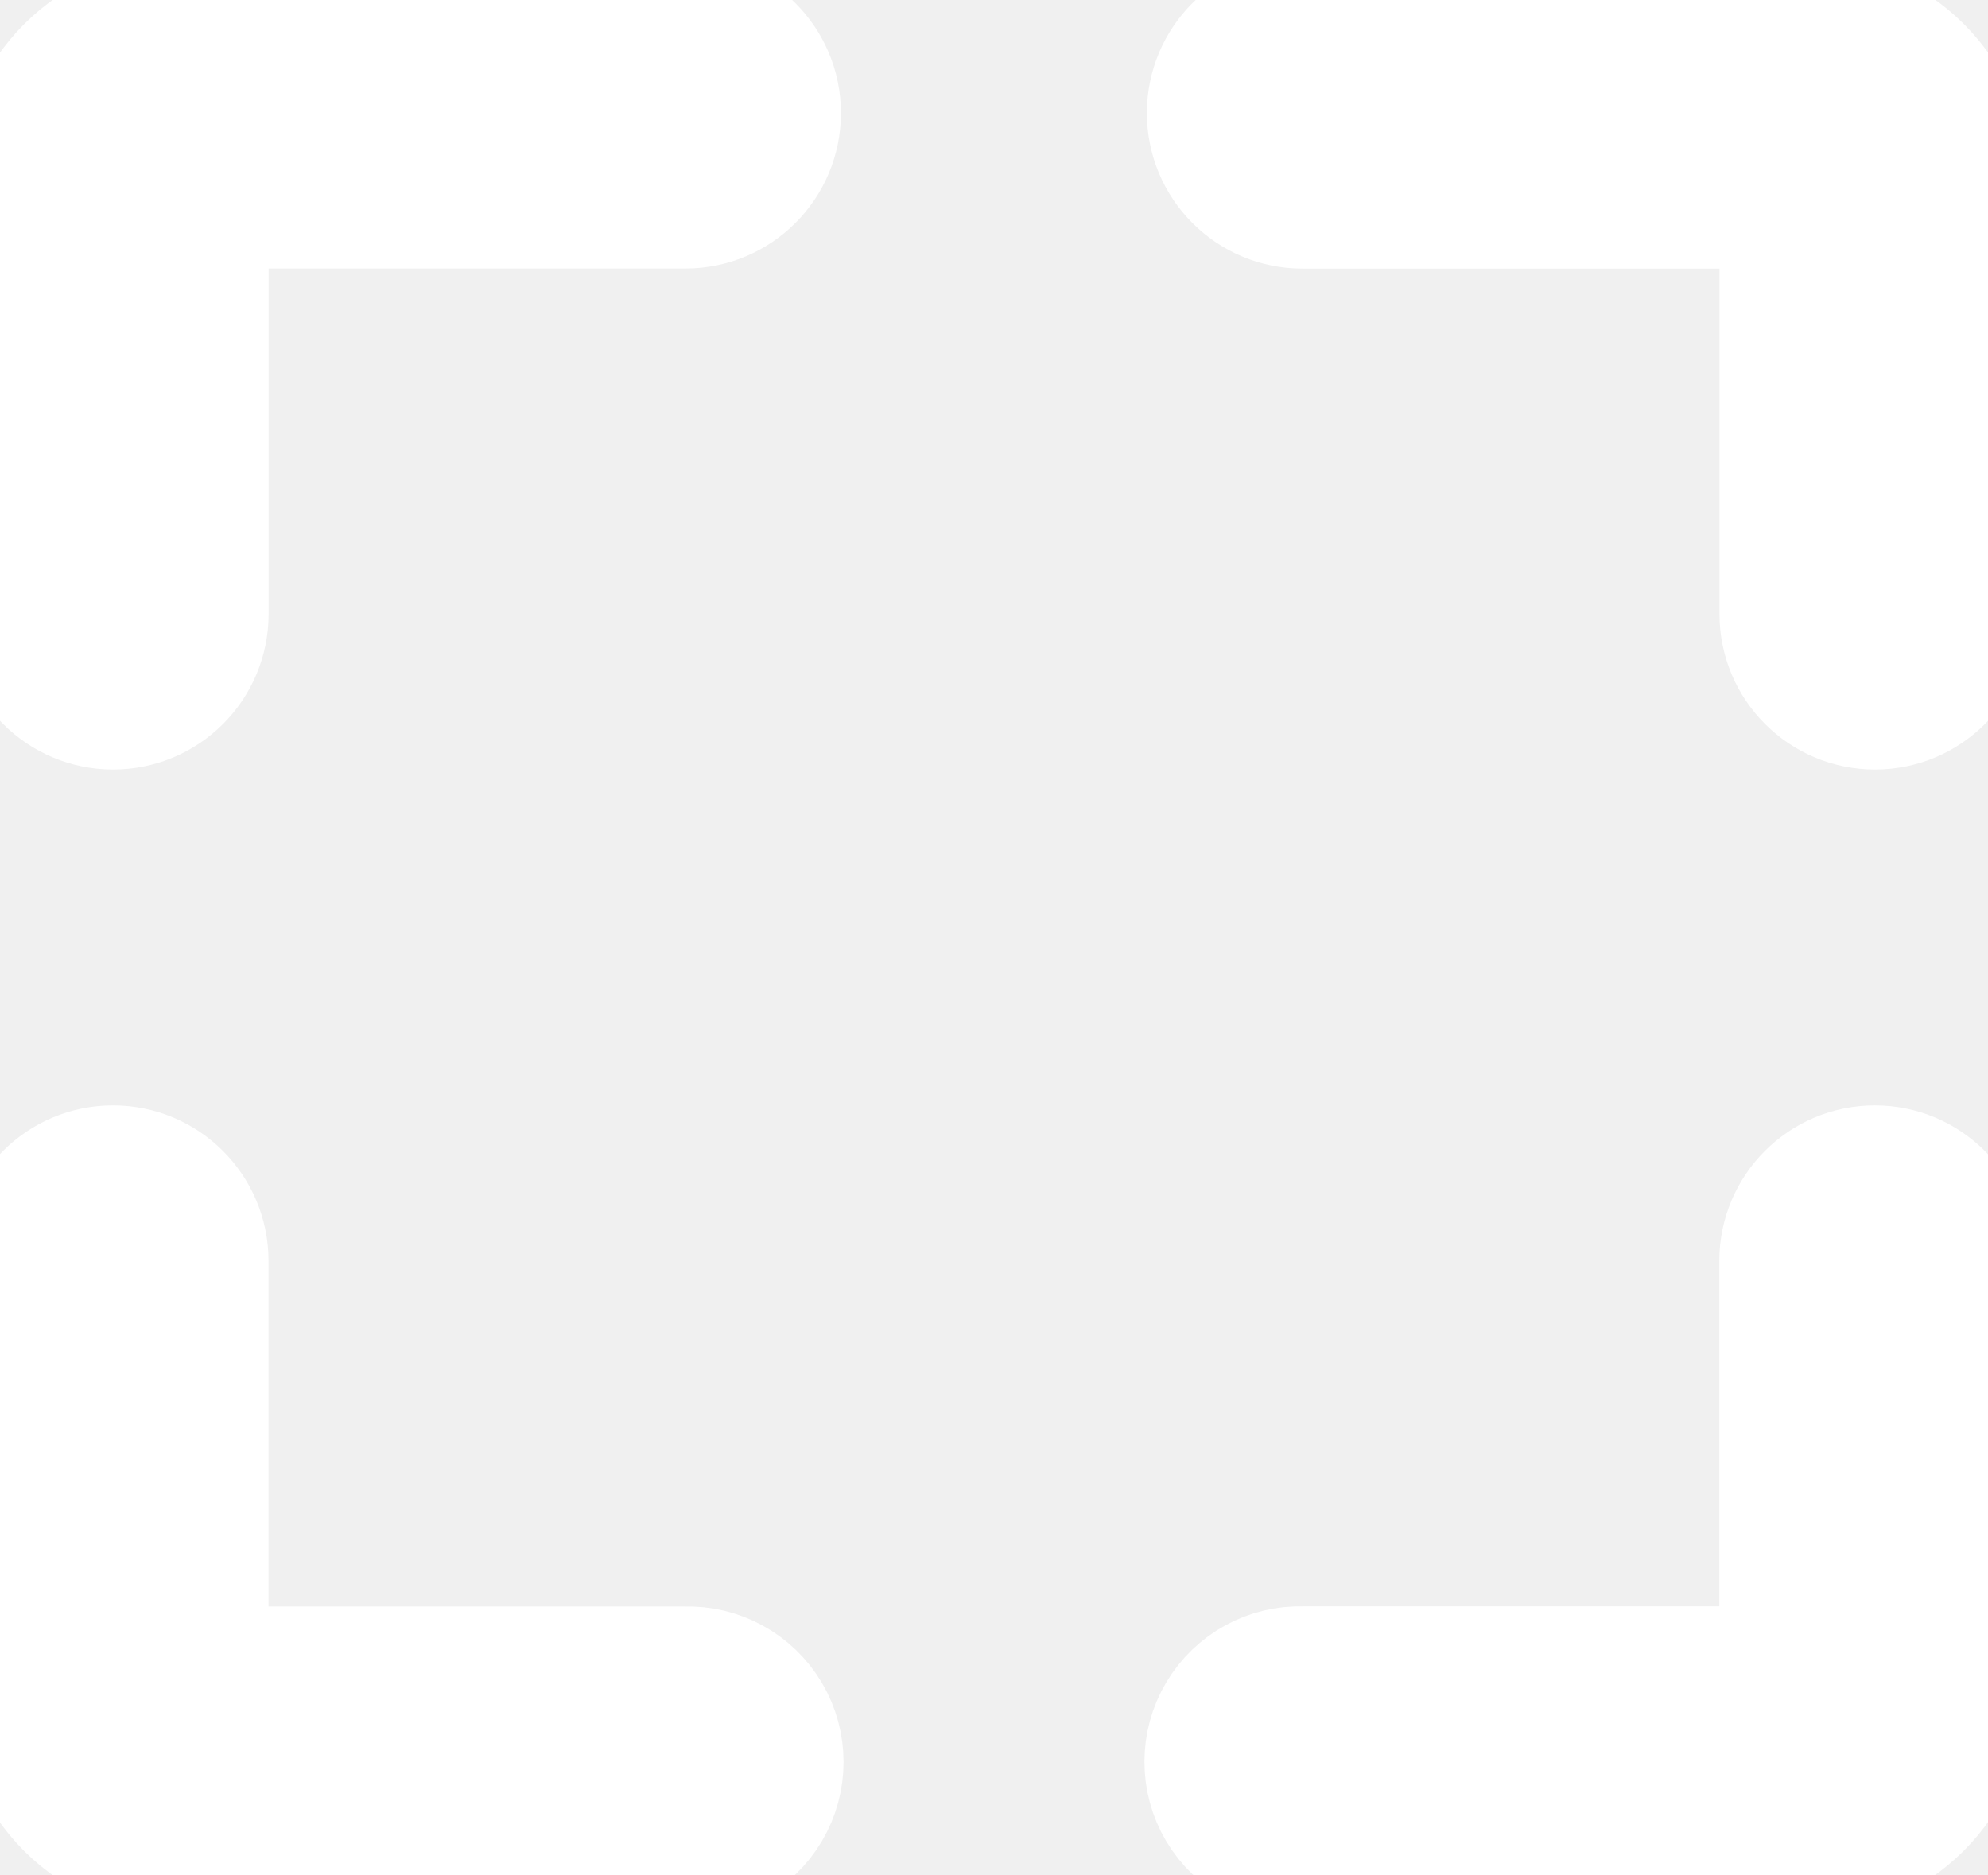
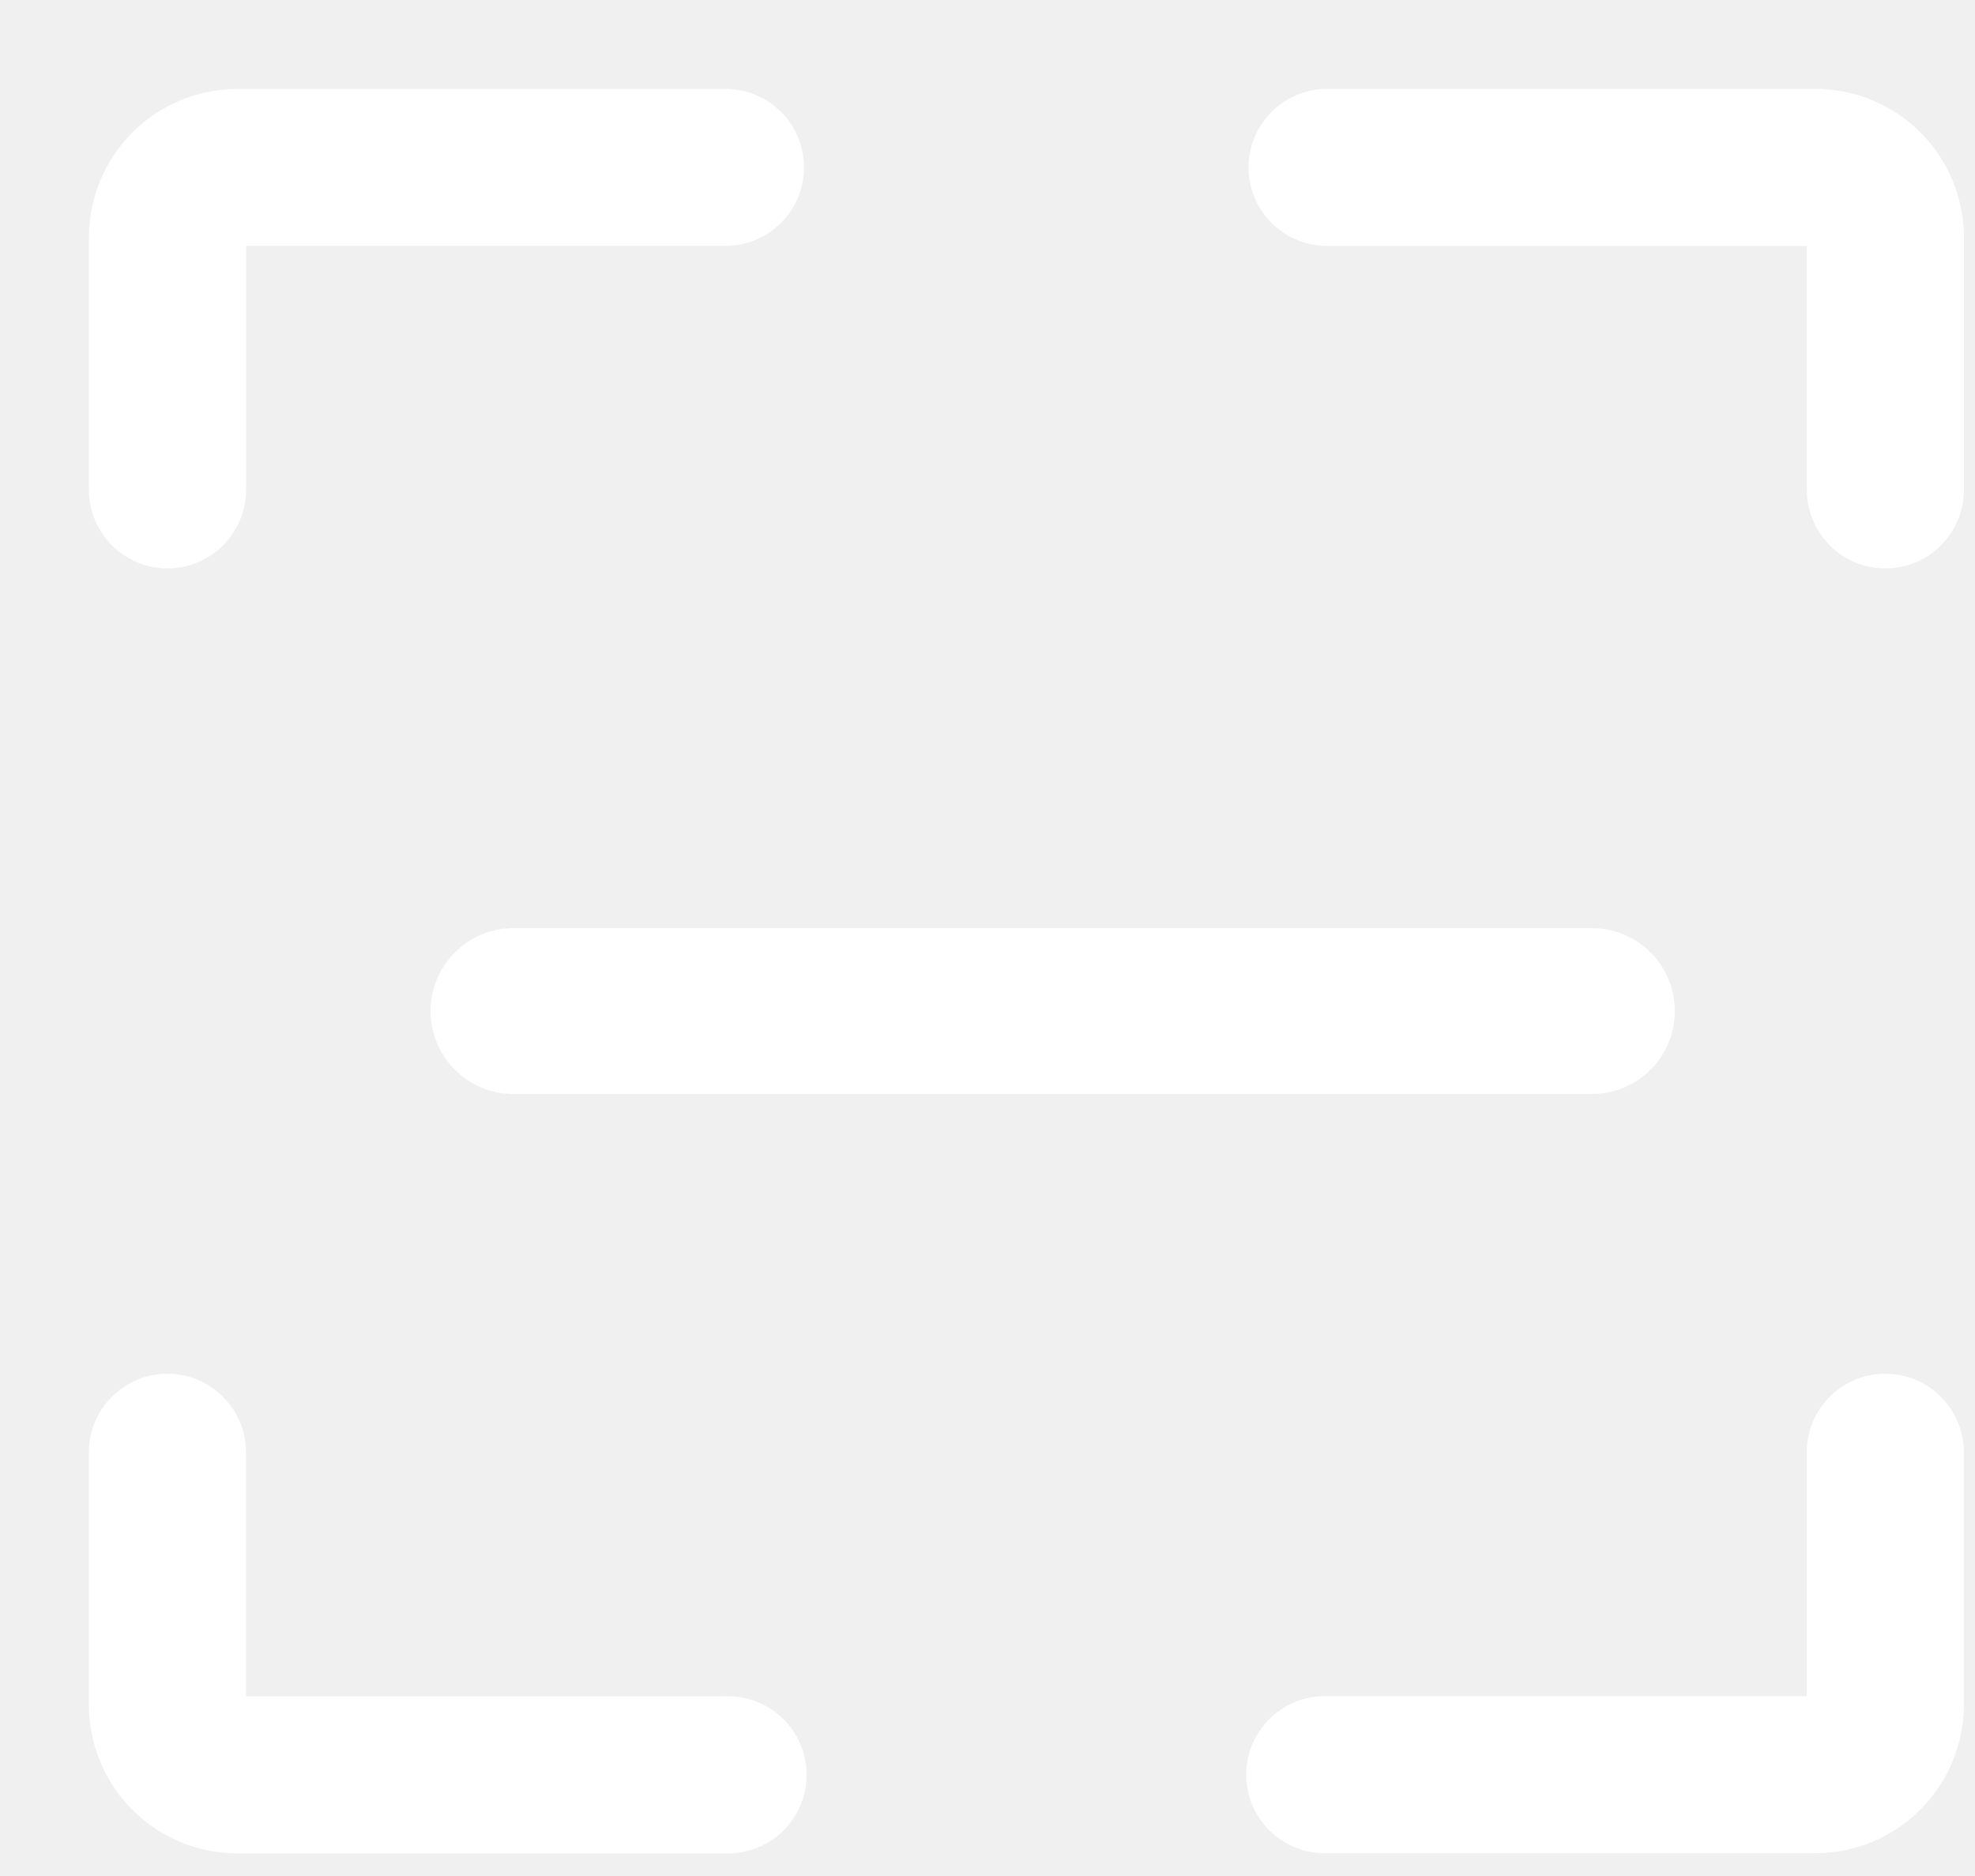
- <svg xmlns="http://www.w3.org/2000/svg" width="23.366" height="22.038" viewBox="0 0 23.366 22.038">
-   <defs>
-     <style>
-             .cls-1{fill:#fff;stroke:#fff;stroke-width:2}
-         </style>
-   </defs>
-   <g id="Component_818_4" transform="translate(.5 .5)">
-     <path id="Path_23" d="M395.443 8063.5h-5.887a1.671 1.671 0 0 0-1.669 1.669v5.046a.828.828 0 0 0 1.656 0v-5.046a.014.014 0 0 1 .013-.015h5.887a.827.827 0 1 0 0-1.654z" class="cls-1" transform="translate(-387.886 -8063.498)" />
-     <path id="Path_21747" d="M7.556 0H1.669A1.671 1.671 0 0 0 0 1.669v5.046a.828.828 0 0 0 1.656 0V1.669a.014.014 0 0 1 .013-.014h5.887a.828.828 0 1 0 0-1.655z" class="cls-1" transform="rotate(180 11.182 10.518)" />
-     <path id="Path_25" d="M524.276 8063.5h-5.889a.828.828 0 1 0 0 1.656h5.889a.014.014 0 0 1 .013.013v5.047a.828.828 0 1 0 1.656 0v-5.047a1.672 1.672 0 0 0-1.669-1.669z" class="cls-1" transform="translate(-503.579 -8063.499)" />
-     <path id="Path_21748" d="M6.717 0H.828a.828.828 0 1 0 0 1.655h5.889a.015.015 0 0 1 .013.014v5.048a.828.828 0 0 0 1.656 0V1.669A1.672 1.672 0 0 0 6.717 0z" class="cls-1" transform="rotate(180 4.193 10.519)" />
-   </g>
+ <svg xmlns="http://www.w3.org/2000/svg" width="20" height="19" viewBox="0 0 20 19" fill="none">
+   <path d="M7.348 1.001H2.402C2.031 1.001 1.674 1.149 1.412 1.412C1.149 1.675 1.001 2.031 1 2.403V4.961C1 5.146 1.074 5.323 1.204 5.453C1.335 5.584 1.512 5.657 1.696 5.657C1.88 5.657 2.057 5.584 2.188 5.453C2.318 5.323 2.392 5.146 2.392 4.961V2.403L2.392 2.398L2.394 2.394L2.398 2.391L2.402 2.39H7.348C7.532 2.39 7.708 2.317 7.839 2.187C7.969 2.056 8.042 1.88 8.042 1.696C8.042 1.511 7.969 1.335 7.839 1.204C7.708 1.074 7.532 1.001 7.348 1.001Z" fill="white" stroke="white" stroke-width="0.2" />
+   <path d="M13.44 18.669L18.385 18.669C18.756 18.669 19.113 18.521 19.375 18.258C19.638 17.995 19.786 17.639 19.787 17.267V14.709C19.787 14.524 19.713 14.347 19.583 14.217C19.453 14.086 19.276 14.013 19.091 14.013C18.907 14.013 18.73 14.086 18.599 14.217C18.469 14.347 18.396 14.524 18.396 14.709V17.267C18.396 17.27 18.395 17.273 18.392 17.275C18.39 17.277 18.388 17.279 18.385 17.279H13.44C13.346 17.276 13.253 17.291 13.166 17.325C13.079 17.358 12.999 17.409 12.932 17.474C12.865 17.539 12.812 17.616 12.775 17.702C12.739 17.788 12.72 17.881 12.72 17.974C12.72 18.067 12.739 18.16 12.775 18.246C12.812 18.332 12.865 18.409 12.932 18.474C12.999 18.539 13.079 18.59 13.166 18.623C13.253 18.657 13.346 18.672 13.44 18.669Z" fill="white" stroke="white" stroke-width="0.2" />
+   <path fill-rule="evenodd" clip-rule="evenodd" d="M4.36 10.24C4.36 9.776 4.736 9.4 5.2 9.4H16.12C16.584 9.4 16.96 9.776 16.96 10.24C16.96 10.704 16.584 11.08 16.12 11.08H5.2C4.736 11.08 4.36 10.704 4.36 10.24Z" fill="white" />
+   <path d="M18.386 1H13.439C13.255 1 13.078 1.073 12.947 1.204C12.817 1.334 12.743 1.511 12.743 1.696C12.743 1.88 12.817 2.057 12.947 2.187C13.078 2.318 13.255 2.391 13.439 2.391H18.386C18.389 2.391 18.391 2.393 18.393 2.395C18.395 2.397 18.396 2.399 18.397 2.402V4.961C18.397 5.053 18.415 5.143 18.45 5.227C18.485 5.312 18.536 5.388 18.6 5.453C18.665 5.518 18.741 5.569 18.826 5.604C18.91 5.639 19.001 5.657 19.092 5.657C19.183 5.657 19.274 5.639 19.358 5.604C19.443 5.569 19.519 5.518 19.584 5.453C19.648 5.388 19.7 5.312 19.735 5.227C19.77 5.143 19.788 5.053 19.788 4.961V2.402C19.787 2.03 19.639 1.674 19.376 1.411C19.113 1.149 18.757 1.001 18.386 1Z" fill="white" stroke="white" stroke-width="0.2" />
+   <path d="M2.402 18.671L7.349 18.671C7.442 18.674 7.535 18.658 7.622 18.625C7.709 18.591 7.789 18.541 7.856 18.476C7.923 18.411 7.977 18.333 8.013 18.247C8.05 18.161 8.068 18.069 8.068 17.976C8.068 17.882 8.05 17.79 8.013 17.704C7.977 17.618 7.923 17.54 7.856 17.475C7.789 17.41 7.709 17.36 7.622 17.326C7.535 17.293 7.442 17.277 7.349 17.28H2.402C2.399 17.28 2.396 17.279 2.394 17.277C2.392 17.274 2.391 17.272 2.391 17.269L2.391 14.708C2.391 14.524 2.318 14.347 2.187 14.217C2.057 14.086 1.88 14.013 1.695 14.013C1.511 14.013 1.334 14.086 1.204 14.217C1.073 14.347 1 14.524 1 14.708L1 17.269C1.001 17.64 1.149 17.997 1.411 18.259C1.674 18.522 2.03 18.67 2.402 18.671Z" fill="white" stroke="white" stroke-width="0.2" />
</svg>
